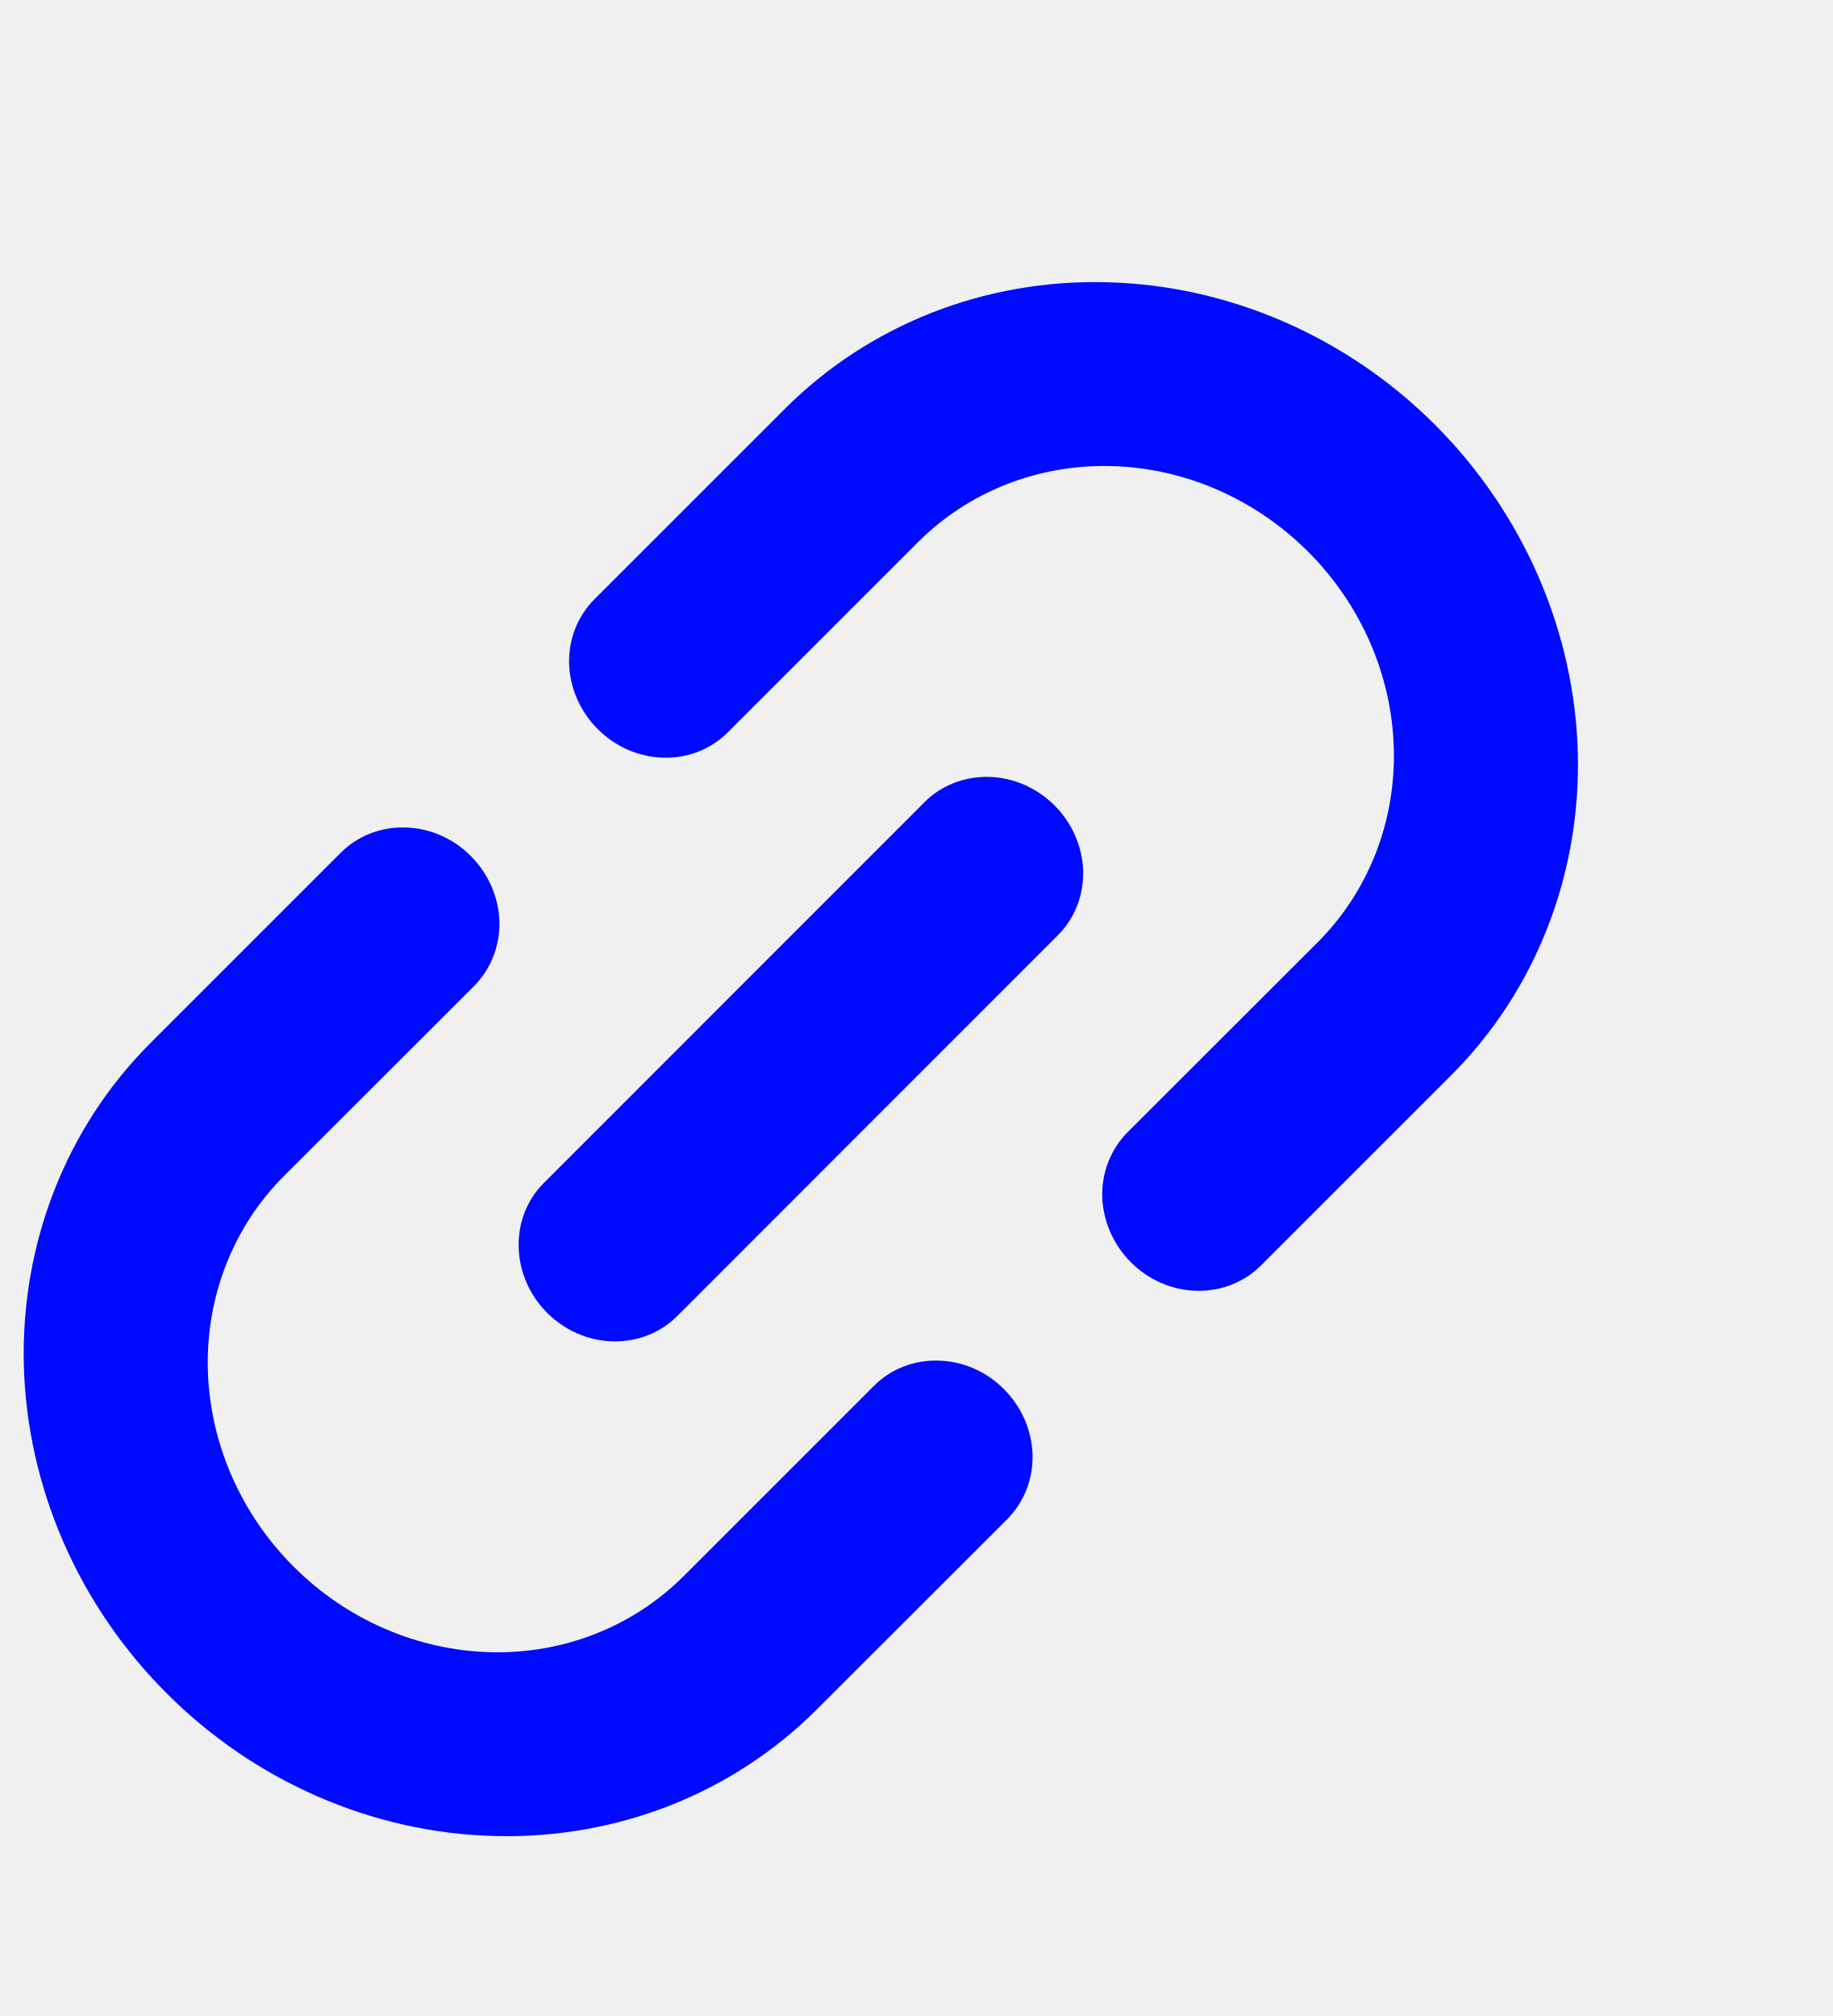
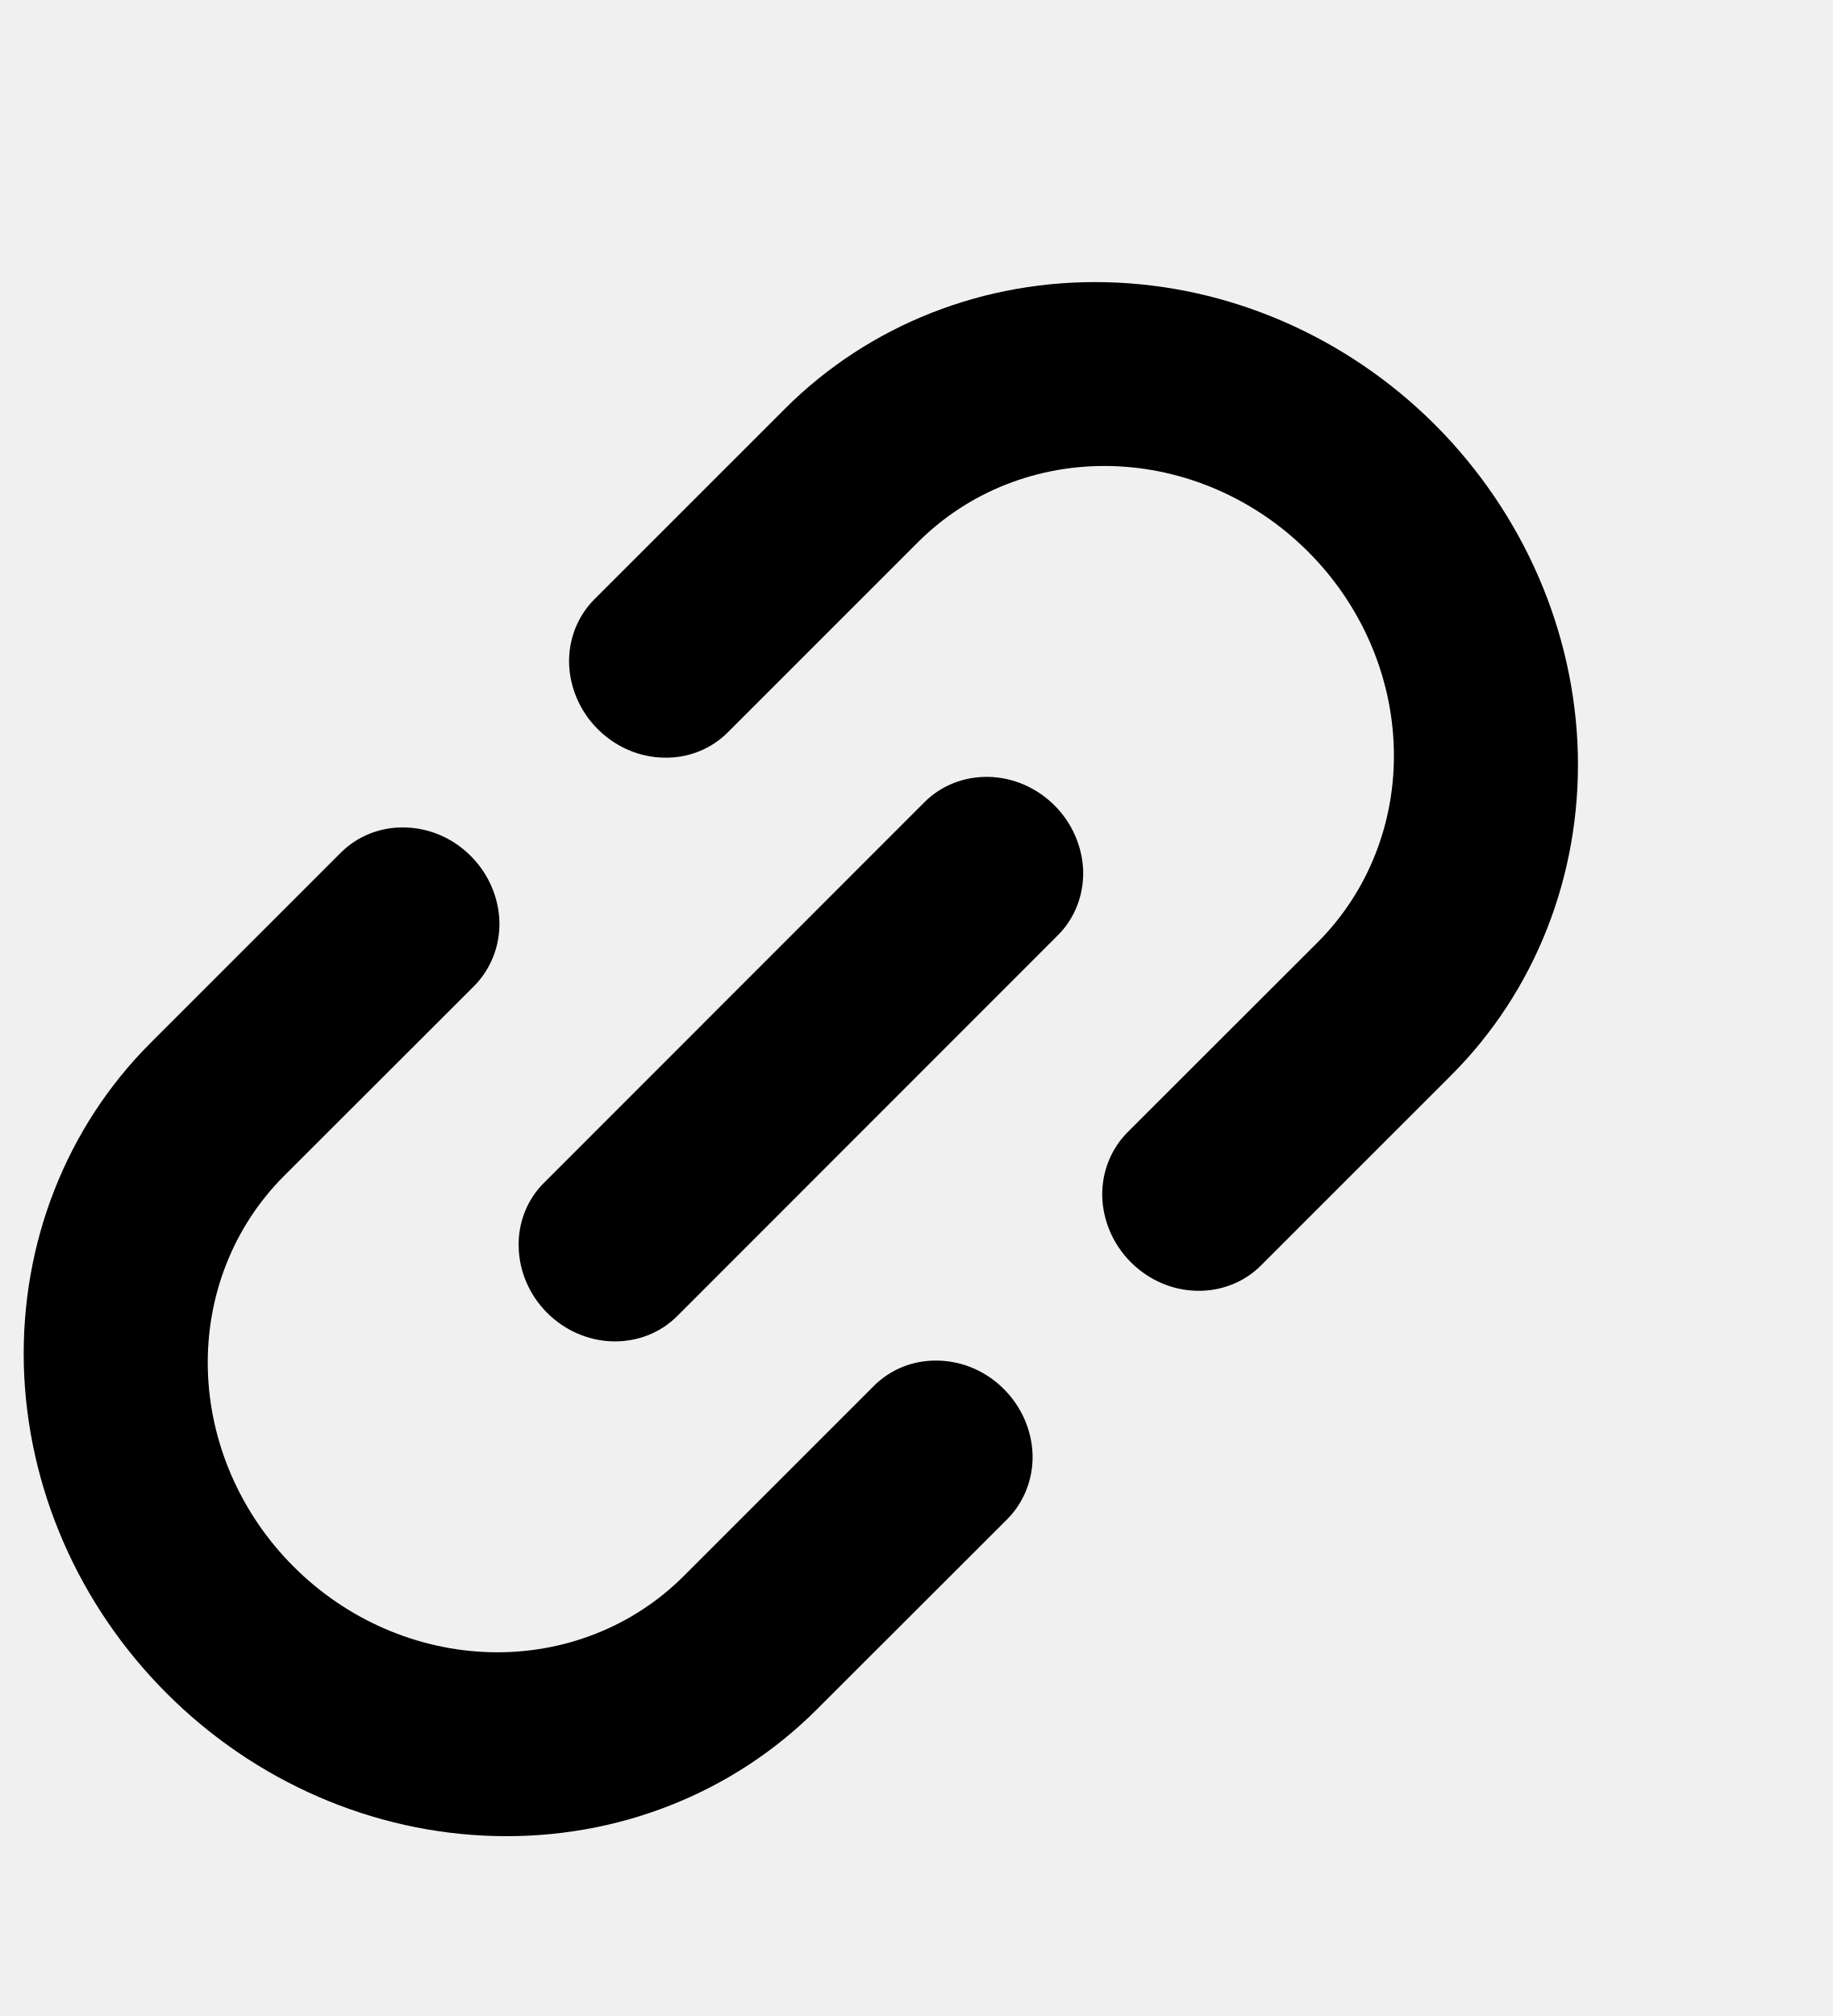
- <svg xmlns="http://www.w3.org/2000/svg" width="10" height="11" viewBox="0 0 10 11" fill="none">
-   <g clip-path="url(#clip0_601_1002)">
-     <path d="M2.985 7.163C3.082 7.26 3.211 7.316 3.344 7.319C3.477 7.322 3.603 7.273 3.695 7.181L5.771 5.104C5.863 5.013 5.913 4.886 5.91 4.753C5.906 4.62 5.85 4.491 5.754 4.395C5.657 4.298 5.528 4.242 5.395 4.239C5.262 4.236 5.136 4.285 5.044 4.377L2.968 6.454C2.876 6.545 2.826 6.672 2.83 6.805C2.833 6.938 2.889 7.067 2.985 7.163ZM4.768 7.562L3.73 8.6C3.455 8.875 3.076 9.025 2.677 9.015C2.277 9.005 1.89 8.837 1.601 8.547C1.312 8.258 1.144 7.871 1.134 7.472C1.124 7.073 1.273 6.694 1.548 6.418L2.587 5.38C2.678 5.288 2.728 5.162 2.725 5.029C2.721 4.896 2.665 4.767 2.569 4.671C2.473 4.574 2.344 4.518 2.211 4.515C2.077 4.511 1.951 4.561 1.859 4.653L0.821 5.691C0.362 6.15 0.114 6.782 0.13 7.447C0.147 8.113 0.427 8.757 0.909 9.239C1.391 9.722 2.036 10.002 2.701 10.018C3.367 10.035 3.998 9.786 4.457 9.327L5.496 8.289C5.587 8.197 5.637 8.071 5.634 7.938C5.63 7.805 5.574 7.676 5.478 7.58C5.382 7.483 5.253 7.427 5.12 7.424C4.986 7.42 4.86 7.47 4.768 7.562ZM4.282 2.231L3.244 3.269C3.152 3.361 3.102 3.487 3.105 3.62C3.109 3.753 3.165 3.882 3.261 3.978C3.358 4.075 3.486 4.131 3.62 4.134C3.753 4.138 3.879 4.088 3.971 3.996L5.009 2.958C5.284 2.683 5.663 2.533 6.063 2.543C6.462 2.553 6.849 2.721 7.138 3.011C7.427 3.3 7.595 3.687 7.605 4.086C7.615 4.485 7.466 4.864 7.191 5.14L6.152 6.178C6.061 6.27 6.011 6.396 6.014 6.529C6.018 6.662 6.074 6.791 6.17 6.887C6.267 6.984 6.395 7.04 6.529 7.043C6.662 7.046 6.788 6.997 6.88 6.905L7.918 5.867C8.377 5.408 8.625 4.776 8.609 4.111C8.592 3.445 8.312 2.801 7.83 2.318C7.348 1.836 6.703 1.556 6.038 1.54C5.372 1.523 4.741 1.772 4.282 2.231Z" fill="#000AFF" />
-   </g>
-   <defs>
-     <clipPath id="clip0_601_1002">
-       <rect width="10" height="10" fill="white" transform="translate(0 0.5)" />
-     </clipPath>
-   </defs>
+ <svg xmlns="http://www.w3.org/2000/svg" viewBox="0 0 10 11" fill="black">
+   <path d="M2.985 7.163C3.082 7.26 3.211 7.316 3.344 7.319C3.477 7.322 3.603 7.273 3.695 7.181L5.771 5.104C5.863 5.013 5.913 4.886 5.91 4.753C5.906 4.62 5.85 4.491 5.754 4.395C5.657 4.298 5.528 4.242 5.395 4.239C5.262 4.236 5.136 4.285 5.044 4.377L2.968 6.454C2.876 6.545 2.826 6.672 2.83 6.805C2.833 6.938 2.889 7.067 2.985 7.163ZM4.768 7.562L3.73 8.6C3.455 8.875 3.076 9.025 2.677 9.015C2.277 9.005 1.89 8.837 1.601 8.547C1.312 8.258 1.144 7.871 1.134 7.472C1.124 7.073 1.273 6.694 1.548 6.418L2.587 5.38C2.678 5.288 2.728 5.162 2.725 5.029C2.721 4.896 2.665 4.767 2.569 4.671C2.473 4.574 2.344 4.518 2.211 4.515C2.077 4.511 1.951 4.561 1.859 4.653L0.821 5.691C0.362 6.15 0.114 6.782 0.13 7.447C0.147 8.113 0.427 8.757 0.909 9.239C1.391 9.722 2.036 10.002 2.701 10.018C3.367 10.035 3.998 9.786 4.457 9.327L5.496 8.289C5.587 8.197 5.637 8.071 5.634 7.938C5.63 7.805 5.574 7.676 5.478 7.58C5.382 7.483 5.253 7.427 5.12 7.424C4.986 7.42 4.86 7.47 4.768 7.562ZM4.282 2.231L3.244 3.269C3.152 3.361 3.102 3.487 3.105 3.62C3.109 3.753 3.165 3.882 3.261 3.978C3.358 4.075 3.486 4.131 3.62 4.134C3.753 4.138 3.879 4.088 3.971 3.996L5.009 2.958C5.284 2.683 5.663 2.533 6.063 2.543C6.462 2.553 6.849 2.721 7.138 3.011C7.427 3.3 7.595 3.687 7.605 4.086C7.615 4.485 7.466 4.864 7.191 5.14L6.152 6.178C6.061 6.27 6.011 6.396 6.014 6.529C6.018 6.662 6.074 6.791 6.17 6.887C6.267 6.984 6.395 7.04 6.529 7.043C6.662 7.046 6.788 6.997 6.88 6.905L7.918 5.867C8.377 5.408 8.625 4.776 8.609 4.111C8.592 3.445 8.312 2.801 7.83 2.318C7.348 1.836 6.703 1.556 6.038 1.54C5.372 1.523 4.741 1.772 4.282 2.231Z" />
</svg>
